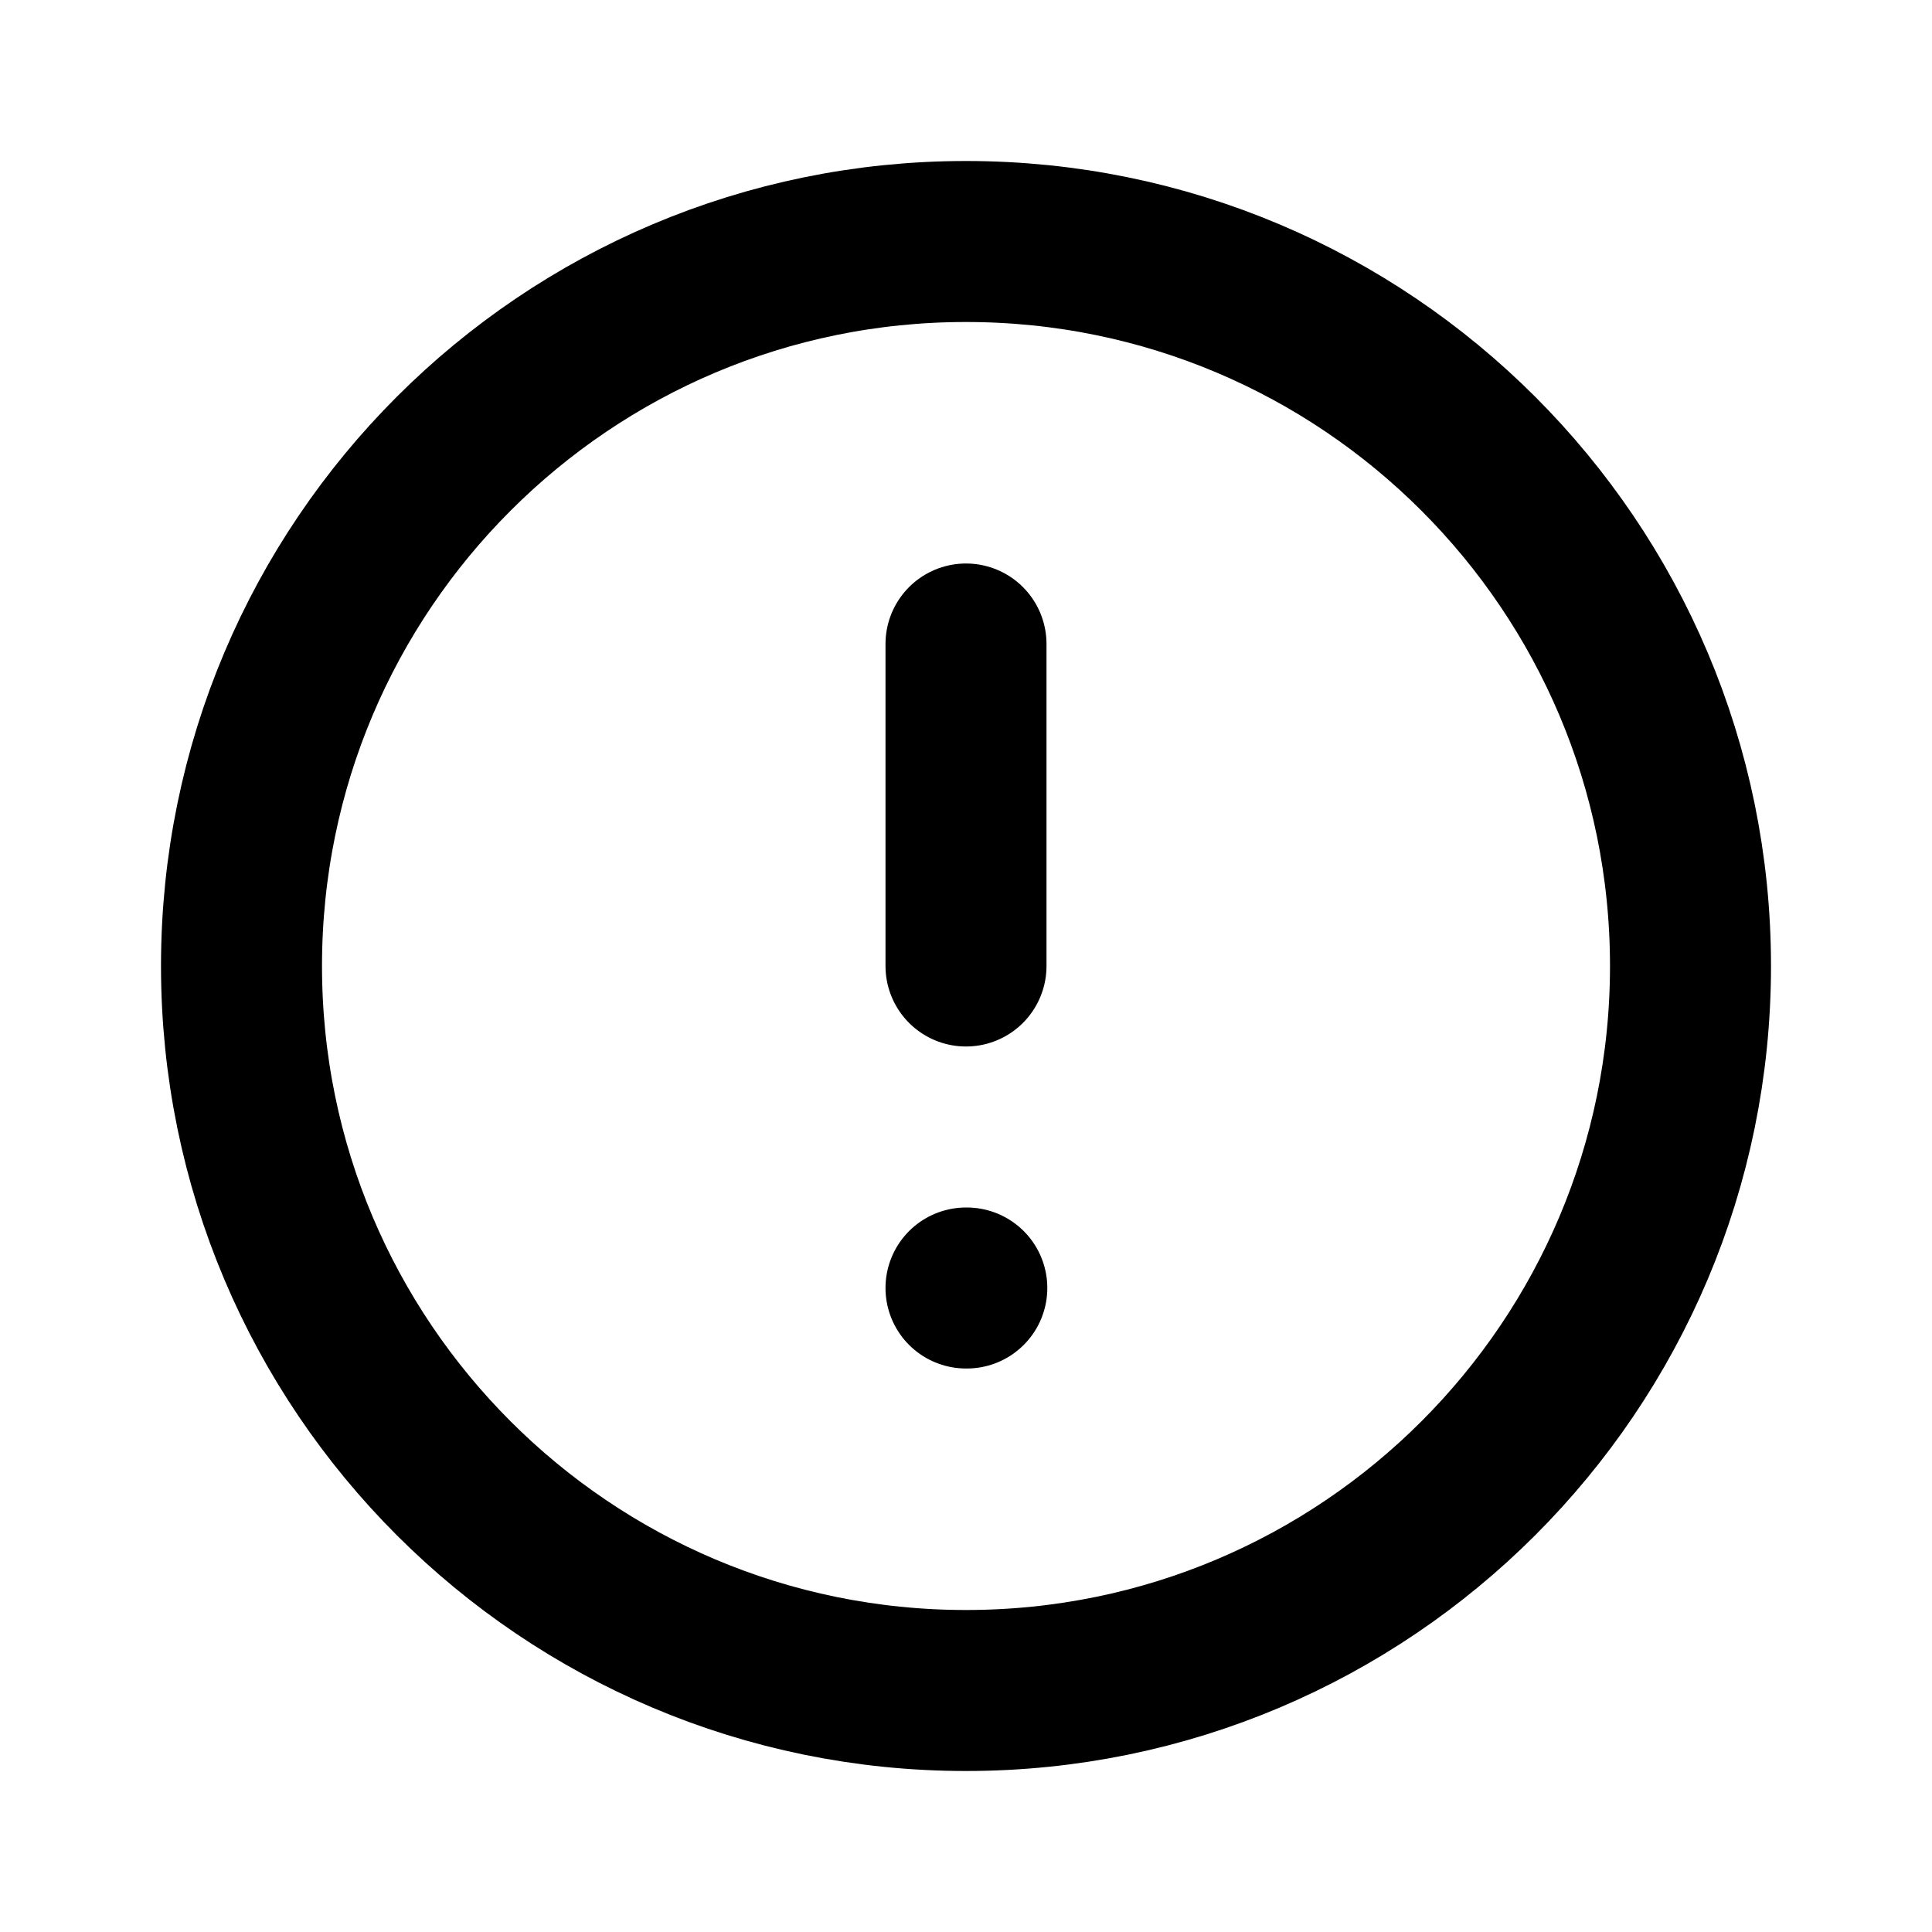
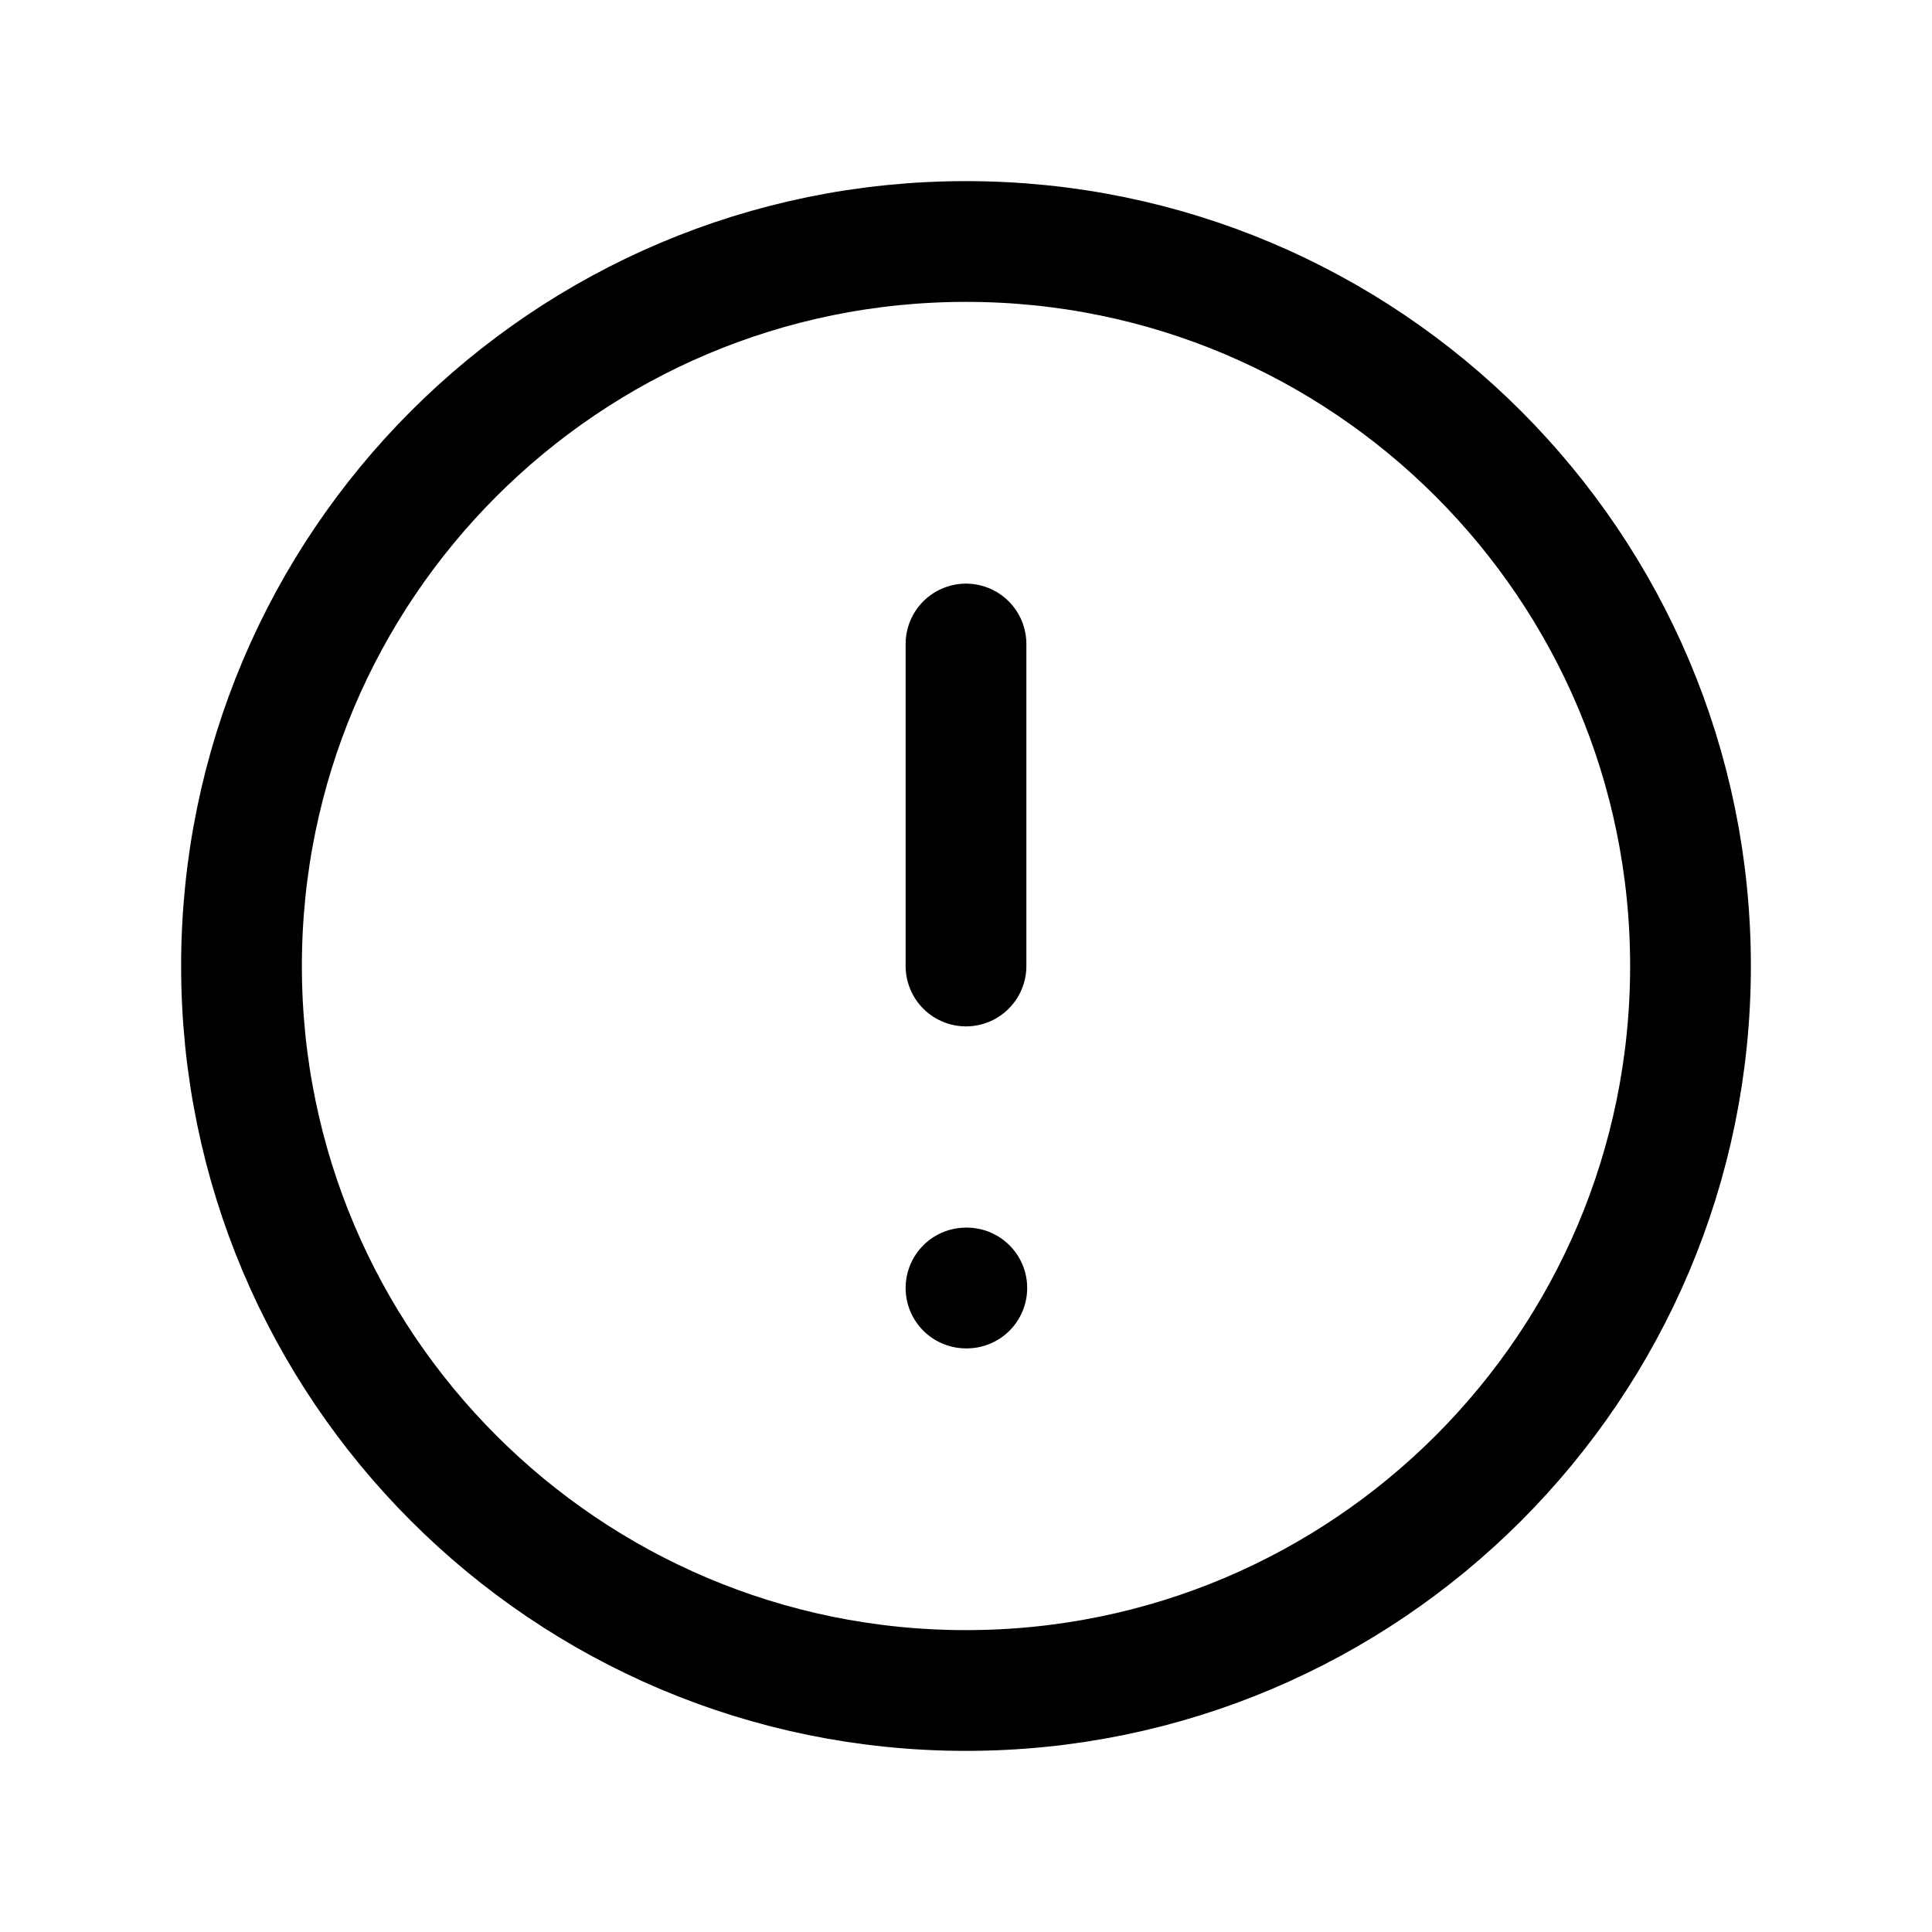
<svg xmlns="http://www.w3.org/2000/svg" fill="none" viewBox="0 0 24 24" stroke="currentColor">
-   <path stroke-linecap="round" stroke-linejoin="round" stroke-width="2" d="M12 8v4m0 4h.01M21 12a9 9 0 11-18 0 9 9 0 0118 0z" />
+   <path stroke-linecap="round" stroke-linejoin="round" stroke-width="1.5" d="M12 8v4m0 4h.01M21 12a9 9 0 11-18 0 9 9 0 0118 0z" />
</svg>
